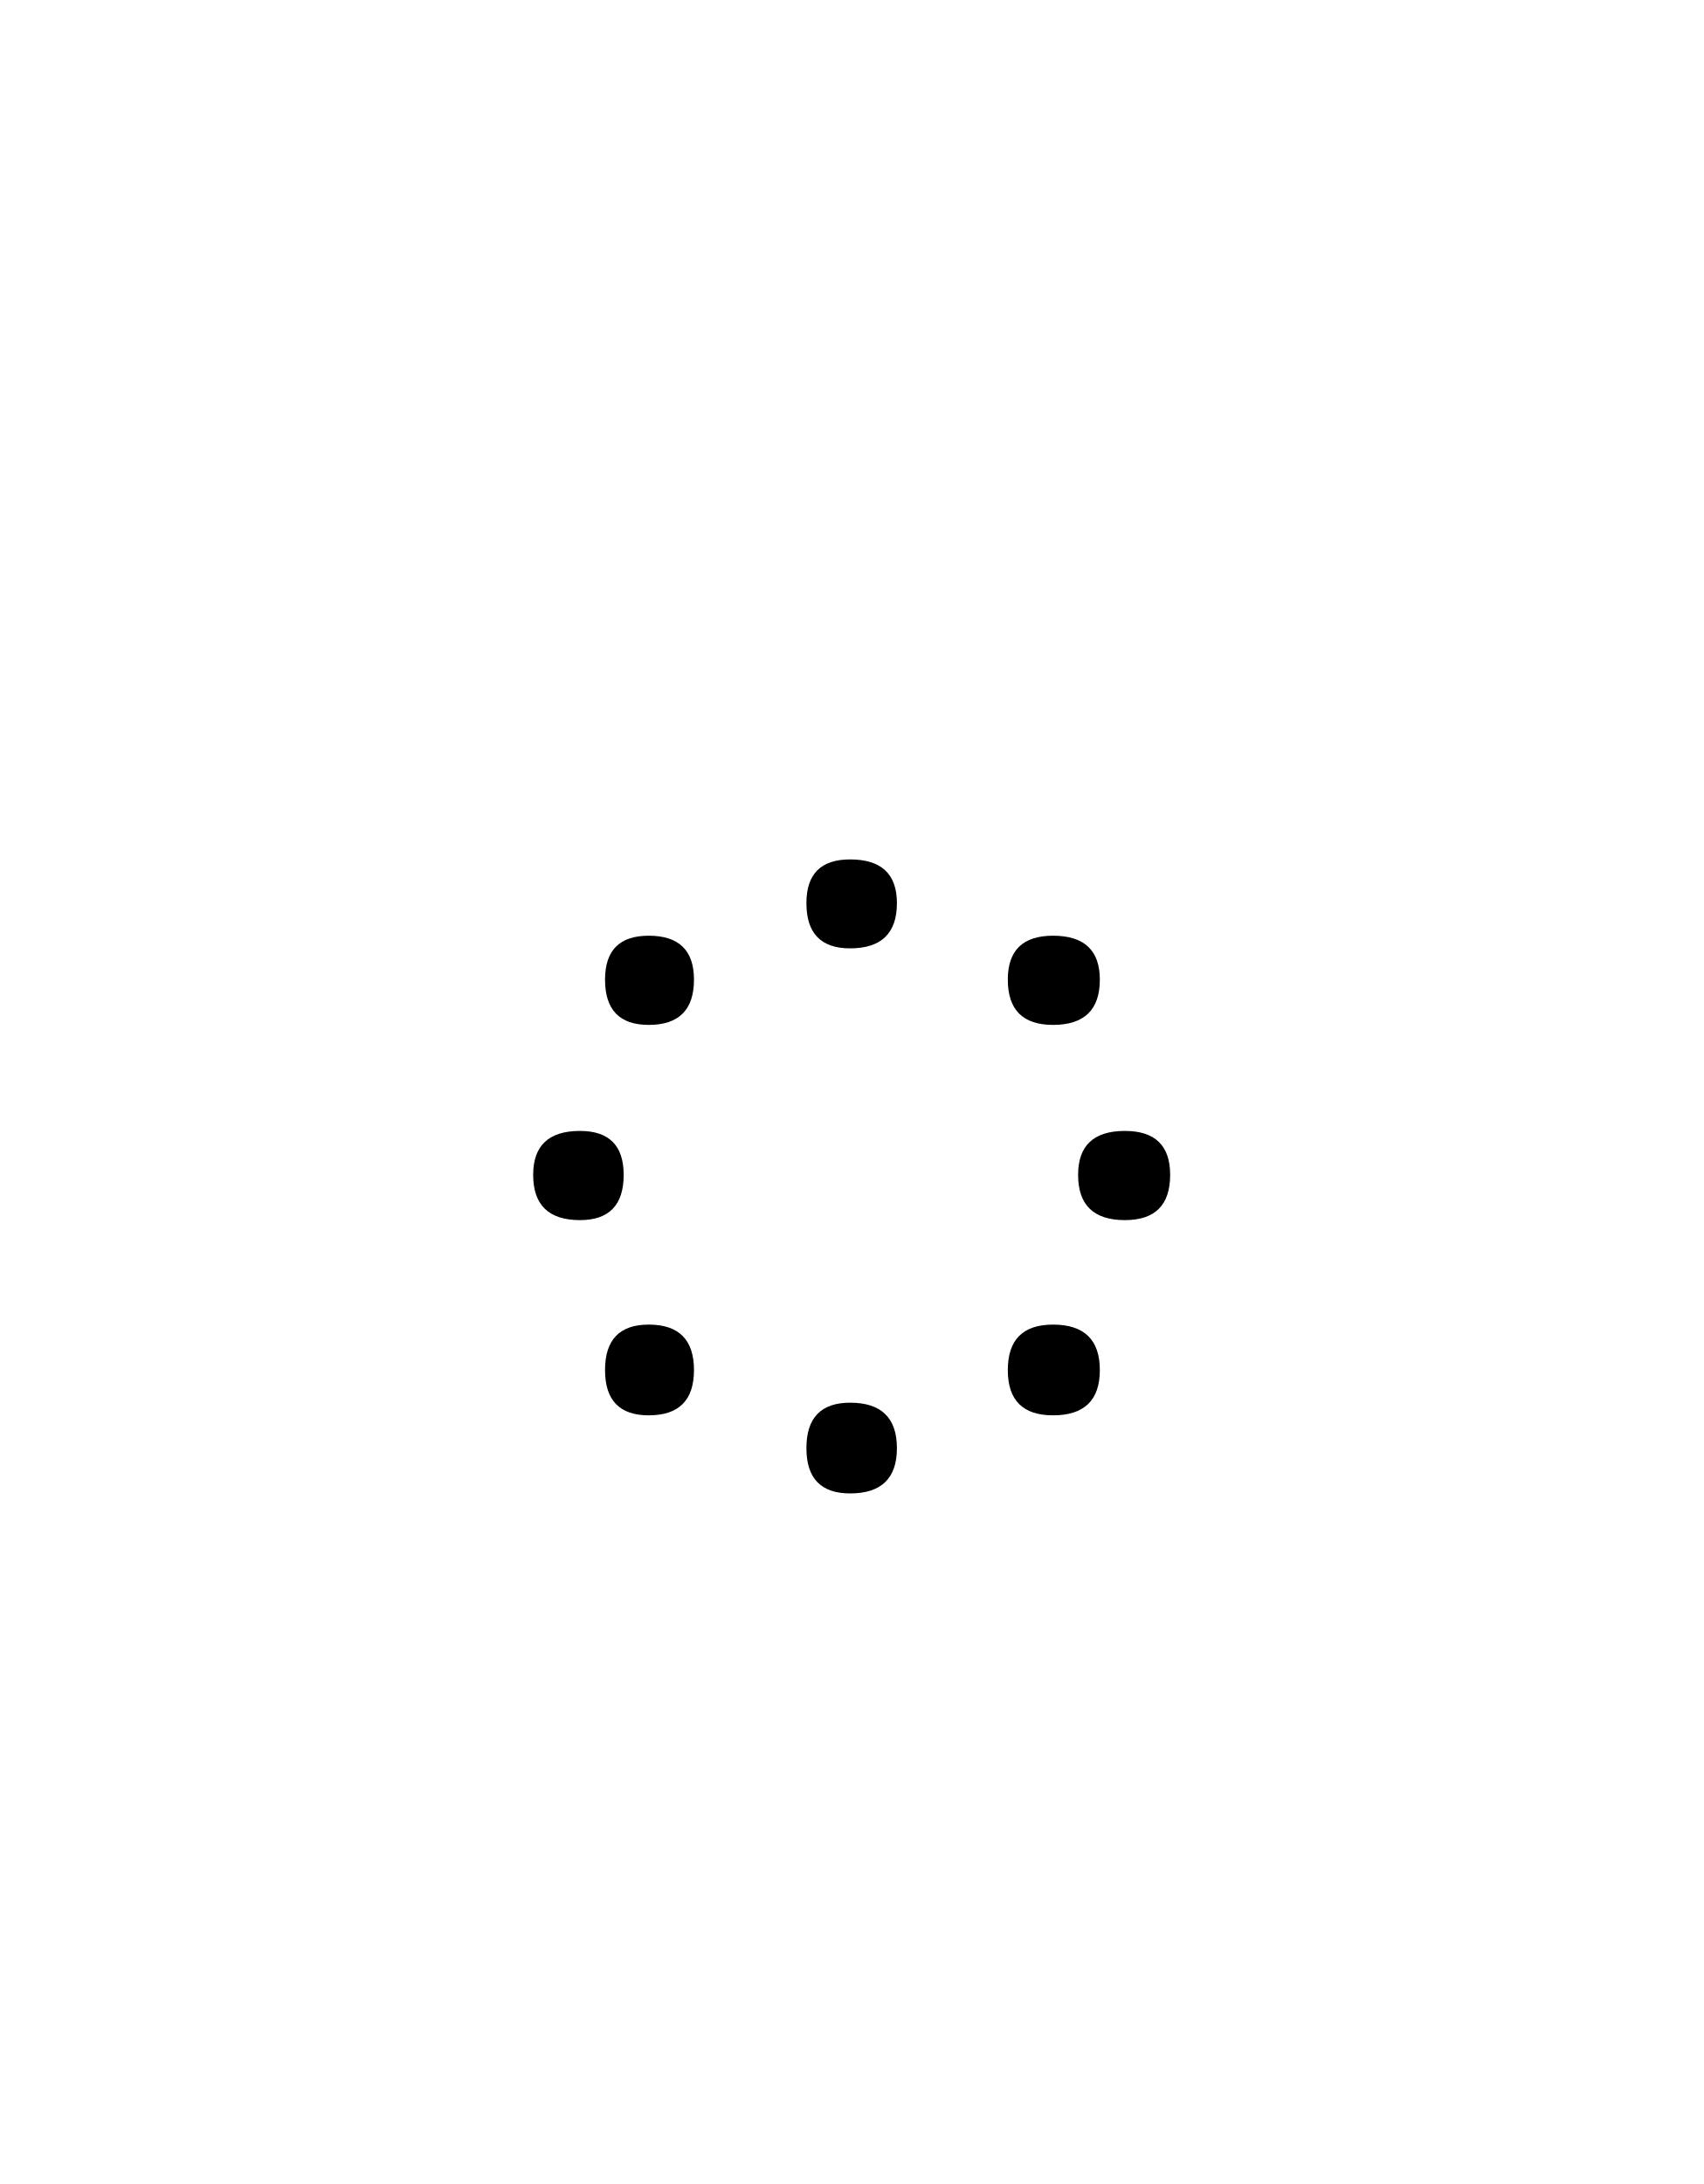
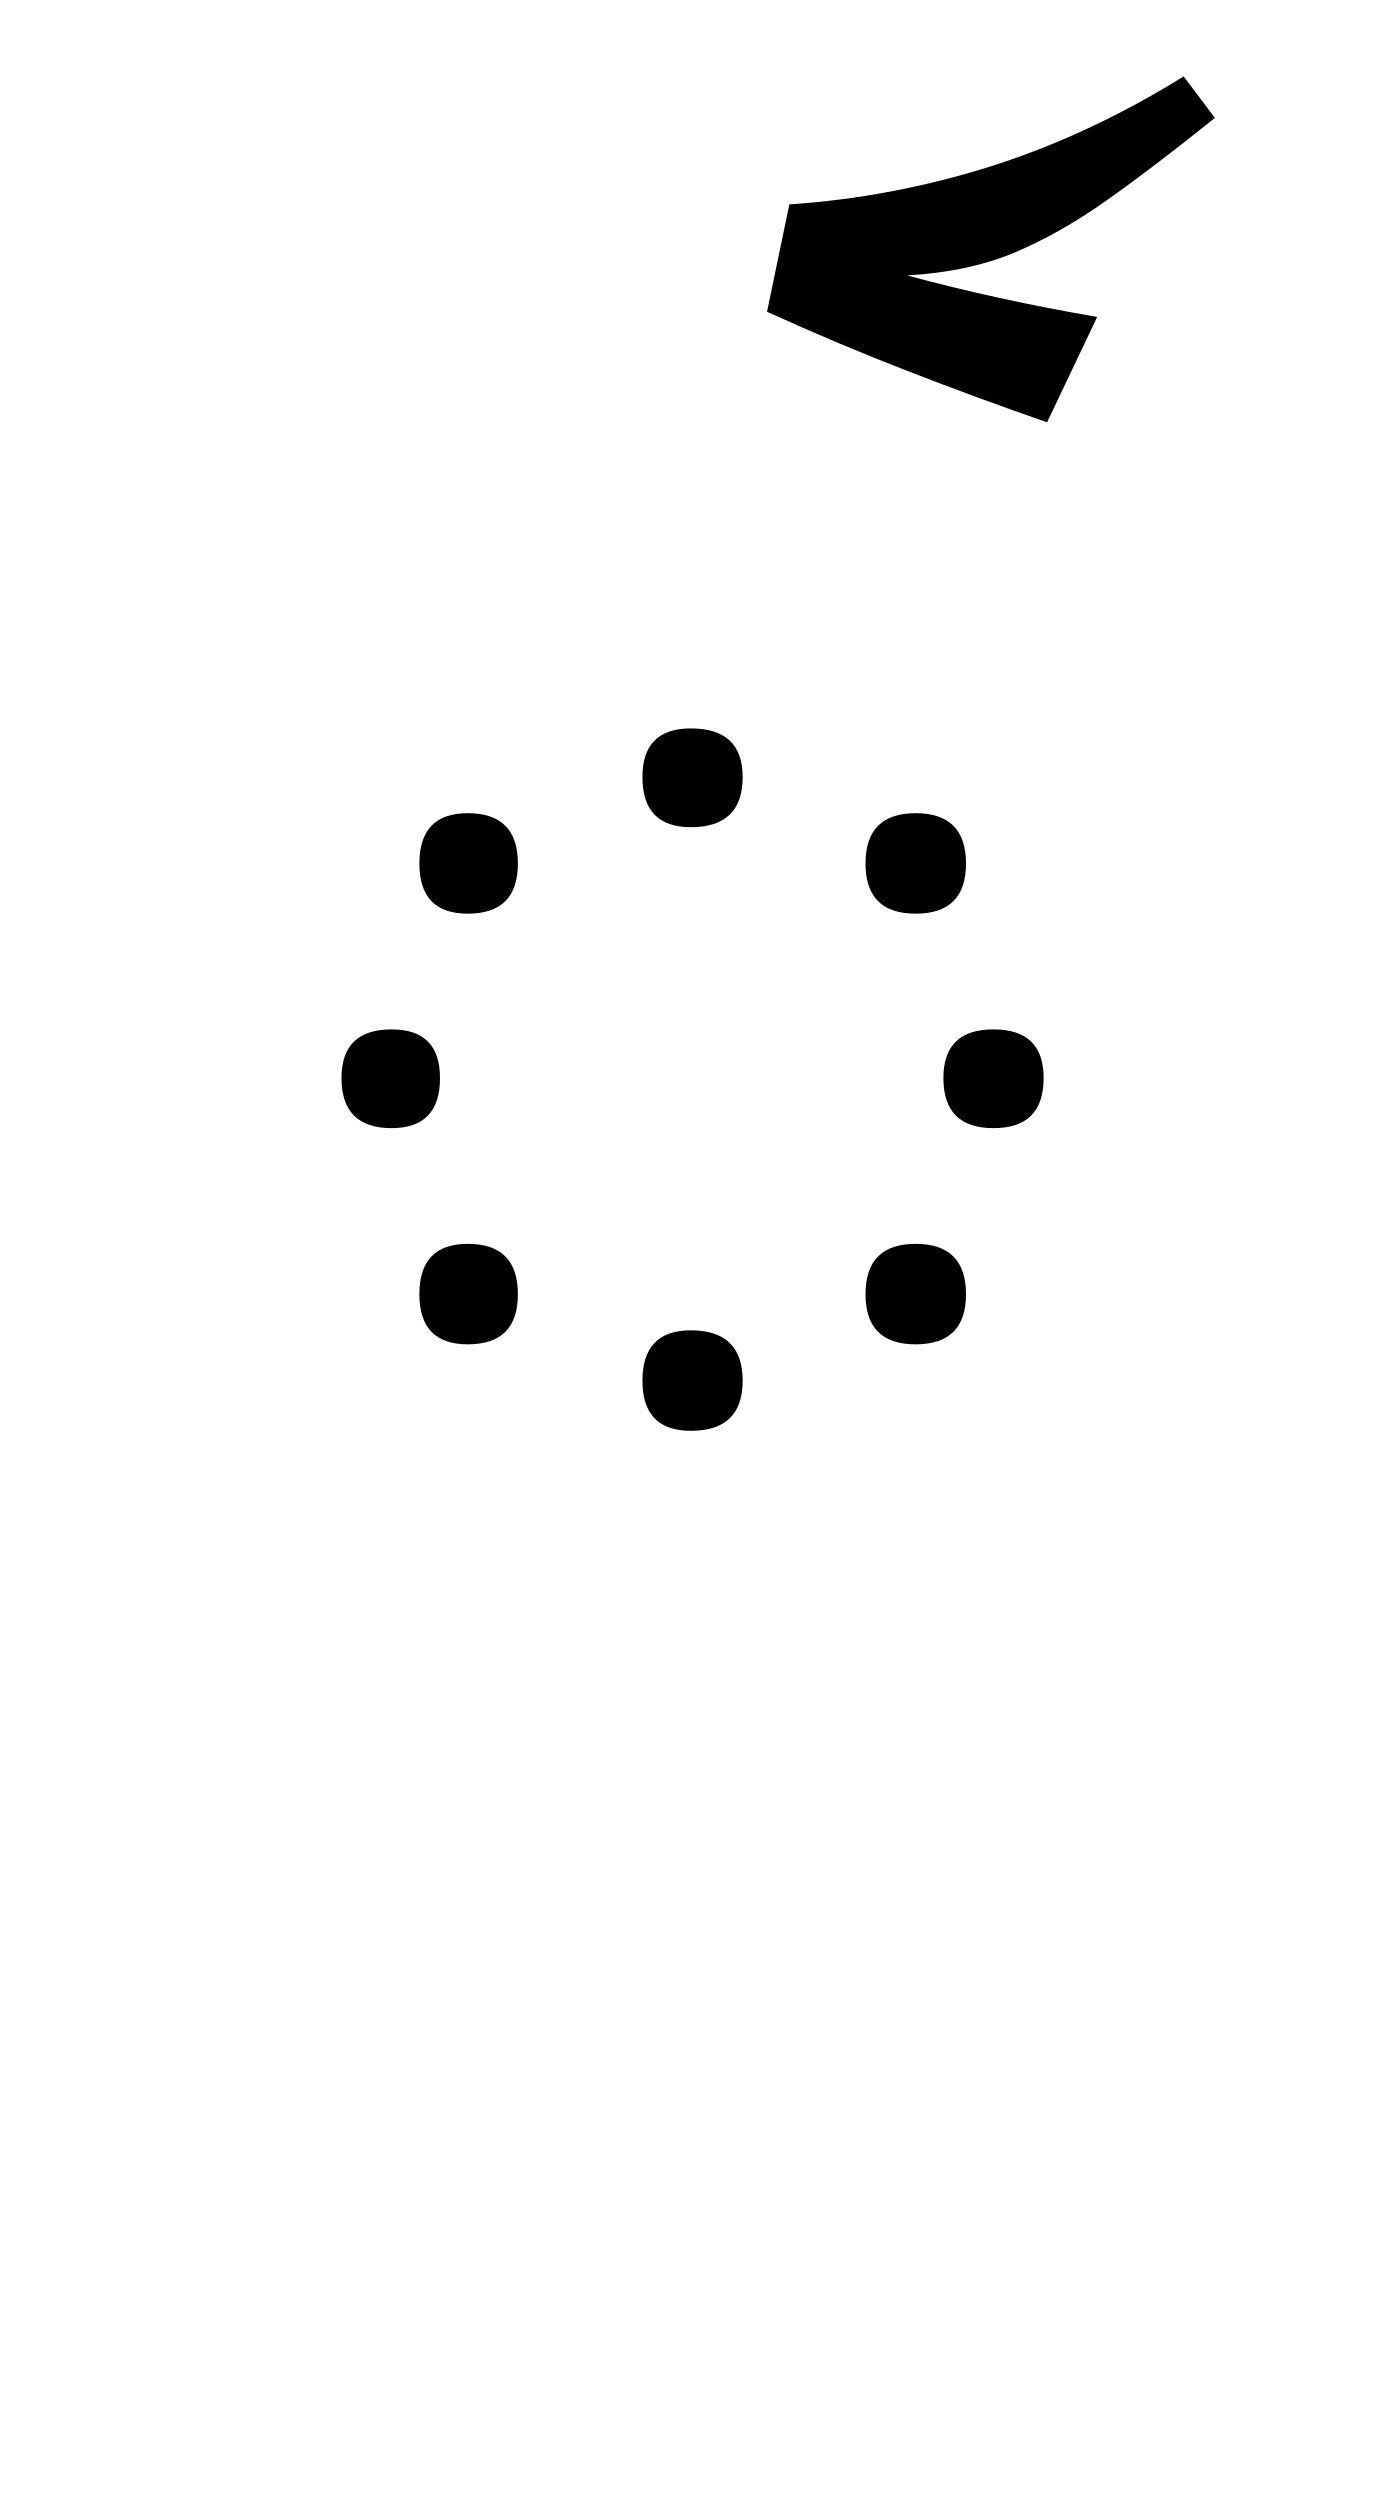
- <svg xmlns="http://www.w3.org/2000/svg" xmlns:xlink="http://www.w3.org/1999/xlink" width="120pt" height="153.828pt" viewBox="0 0 120 153.828" version="1.1">
+ <svg xmlns="http://www.w3.org/2000/svg" xmlns:xlink="http://www.w3.org/1999/xlink" width="88.094pt" height="159pt" viewBox="0 0 88.094 159" version="1.1">
  <defs>
    <g>
      <symbol overflow="visible" id="glyph0-0">
-         <path style="stroke:none;" d="M 90.094 -78.547 L 90.094 0 L 44.875 0 L 44.875 -78.547 Z M 84.484 -5.609 L 84.484 -72.938 L 50.484 -72.938 L 50.484 -5.609 Z M 84.484 -5.609 " />
+         <path style="stroke:none;" d="M 10.344 0 L 10.344 -78.547 L 55.547 -78.547 L 55.547 0 Z M 15.953 -5.609 L 49.938 -5.609 L 49.938 -72.938 L 15.953 -72.938 Z M 15.953 -5.609 " />
      </symbol>
      <symbol overflow="visible" id="glyph0-1">
-         <path style="stroke:none;" d="M 47.188 -55.984 C 47.188 -53.859 46.086 -52.797 43.891 -52.797 C 41.836 -52.797 40.812 -53.859 40.812 -55.984 C 40.812 -58.035 41.836 -59.062 43.891 -59.062 C 46.086 -59.062 47.188 -58.035 47.188 -55.984 Z M 32.891 -50.594 C 32.891 -48.469 31.828 -47.406 29.703 -47.406 C 27.648 -47.406 26.625 -48.469 26.625 -50.594 C 26.625 -52.656 27.648 -53.688 29.703 -53.688 C 31.828 -53.688 32.891 -52.656 32.891 -50.594 Z M 61.484 -50.594 C 61.484 -48.469 60.383 -47.406 58.188 -47.406 C 56.062 -47.406 55 -48.469 55 -50.594 C 55 -52.656 56.062 -53.688 58.188 -53.688 C 60.383 -53.688 61.484 -52.656 61.484 -50.594 Z M 66.438 -36.844 C 66.438 -34.719 65.375 -33.656 63.25 -33.656 C 61.051 -33.656 59.953 -34.719 59.953 -36.844 C 59.953 -38.906 61.051 -39.938 63.25 -39.938 C 65.375 -39.938 66.438 -38.906 66.438 -36.844 Z M 27.938 -36.844 C 27.938 -34.719 26.91 -33.656 24.859 -33.656 C 22.66 -33.656 21.562 -34.719 21.562 -36.844 C 21.562 -38.906 22.66 -39.938 24.859 -39.938 C 26.91 -39.938 27.938 -38.906 27.938 -36.844 Z M 32.891 -23.094 C 32.891 -20.969 31.828 -19.906 29.703 -19.906 C 27.648 -19.906 26.625 -20.969 26.625 -23.094 C 26.625 -25.227 27.648 -26.297 29.703 -26.297 C 31.828 -26.297 32.891 -25.227 32.891 -23.094 Z M 61.484 -23.094 C 61.484 -20.969 60.383 -19.906 58.188 -19.906 C 56.062 -19.906 55 -20.969 55 -23.094 C 55 -25.227 56.062 -26.297 58.188 -26.297 C 60.383 -26.297 61.484 -25.227 61.484 -23.094 Z M 47.188 -17.594 C 47.188 -15.469 46.086 -14.406 43.891 -14.406 C 41.836 -14.406 40.812 -15.469 40.812 -17.594 C 40.812 -19.727 41.836 -20.797 43.891 -20.797 C 46.086 -20.797 47.188 -19.727 47.188 -17.594 Z M 47.188 -17.594 " />
+         <path style="stroke:none;" d="M 24.859 -53.453 C 24.859 -55.516 25.883 -56.547 27.938 -56.547 C 30.133 -56.547 31.234 -55.516 31.234 -53.453 C 31.234 -51.328 30.133 -50.266 27.938 -50.266 C 25.883 -50.266 24.859 -51.328 24.859 -53.453 Z M 42.234 -44.766 C 40.109 -44.766 39.047 -45.828 39.047 -47.953 C 39.047 -50.086 40.109 -51.156 42.234 -51.156 C 44.367 -51.156 45.438 -50.086 45.438 -47.953 C 45.438 -45.828 44.367 -44.766 42.234 -44.766 Z M 10.672 -47.953 C 10.672 -50.086 11.695 -51.156 13.75 -51.156 C 15.875 -51.156 16.938 -50.086 16.938 -47.953 C 16.938 -45.828 15.875 -44.766 13.75 -44.766 C 11.695 -44.766 10.672 -45.828 10.672 -47.953 Z M 5.719 -34.312 C 5.719 -36.375 6.781 -37.406 8.906 -37.406 C 10.957 -37.406 11.984 -36.375 11.984 -34.312 C 11.984 -32.188 10.957 -31.125 8.906 -31.125 C 6.781 -31.125 5.719 -32.188 5.719 -34.312 Z M 44 -34.312 C 44 -36.375 45.062 -37.406 47.188 -37.406 C 49.312 -37.406 50.375 -36.375 50.375 -34.312 C 50.375 -32.188 49.312 -31.125 47.188 -31.125 C 45.062 -31.125 44 -32.188 44 -34.312 Z M 10.672 -20.562 C 10.672 -22.695 11.695 -23.766 13.75 -23.766 C 15.875 -23.766 16.938 -22.695 16.938 -20.562 C 16.938 -18.438 15.875 -17.375 13.75 -17.375 C 11.695 -17.375 10.672 -18.438 10.672 -20.562 Z M 39.047 -20.562 C 39.047 -22.695 40.109 -23.766 42.234 -23.766 C 44.367 -23.766 45.438 -22.695 45.438 -20.562 C 45.438 -18.438 44.367 -17.375 42.234 -17.375 C 40.109 -17.375 39.047 -18.438 39.047 -20.562 Z M 24.859 -15.062 C 24.859 -17.195 25.883 -18.266 27.938 -18.266 C 30.133 -18.266 31.234 -17.195 31.234 -15.062 C 31.234 -12.938 30.133 -11.875 27.938 -11.875 C 25.883 -11.875 24.859 -12.938 24.859 -15.062 Z M 24.859 -15.062 " />
      </symbol>
      <symbol overflow="visible" id="glyph0-2">
-         <path style="stroke:none;" d="M 22.875 -86.125 L 21.781 -88.875 L 43.016 -106.812 L 47.078 -101.969 L 30.359 -88.109 L 43.234 -77.875 L 39.375 -73.156 Z M 22.875 -86.125 " />
+         <path style="stroke:none;" d="M -11 -76.016 C -13.938 -77.035 -16.867 -78.113 -19.797 -79.25 C -22.734 -80.383 -25.738 -81.648 -28.812 -83.047 L -27.391 -89.875 C -23.066 -90.164 -18.812 -90.969 -14.625 -92.281 C -10.445 -93.602 -6.344 -95.516 -2.312 -98.016 L -0.328 -95.375 C -2.973 -93.25 -5.285 -91.488 -7.266 -90.094 C -9.242 -88.695 -11.203 -87.594 -13.141 -86.781 C -15.086 -85.977 -17.344 -85.504 -19.906 -85.359 C -16.094 -84.328 -12.062 -83.445 -7.812 -82.719 Z M -11 -76.016 " />
      </symbol>
    </g>
  </defs>
  <g id="surface1">
    <g style="fill:rgb(0%,0%,0%);fill-opacity:1;">
-       <use xlink:href="#glyph0-1" x="16" y="119.594" />
-       <use xlink:href="#glyph0-2" x="104" y="119.594" />
+       <use xlink:href="#glyph0-1" x="16" y="102.875" />
+       <use xlink:href="#glyph0-2" x="77.594" y="102.875" />
    </g>
  </g>
</svg>
